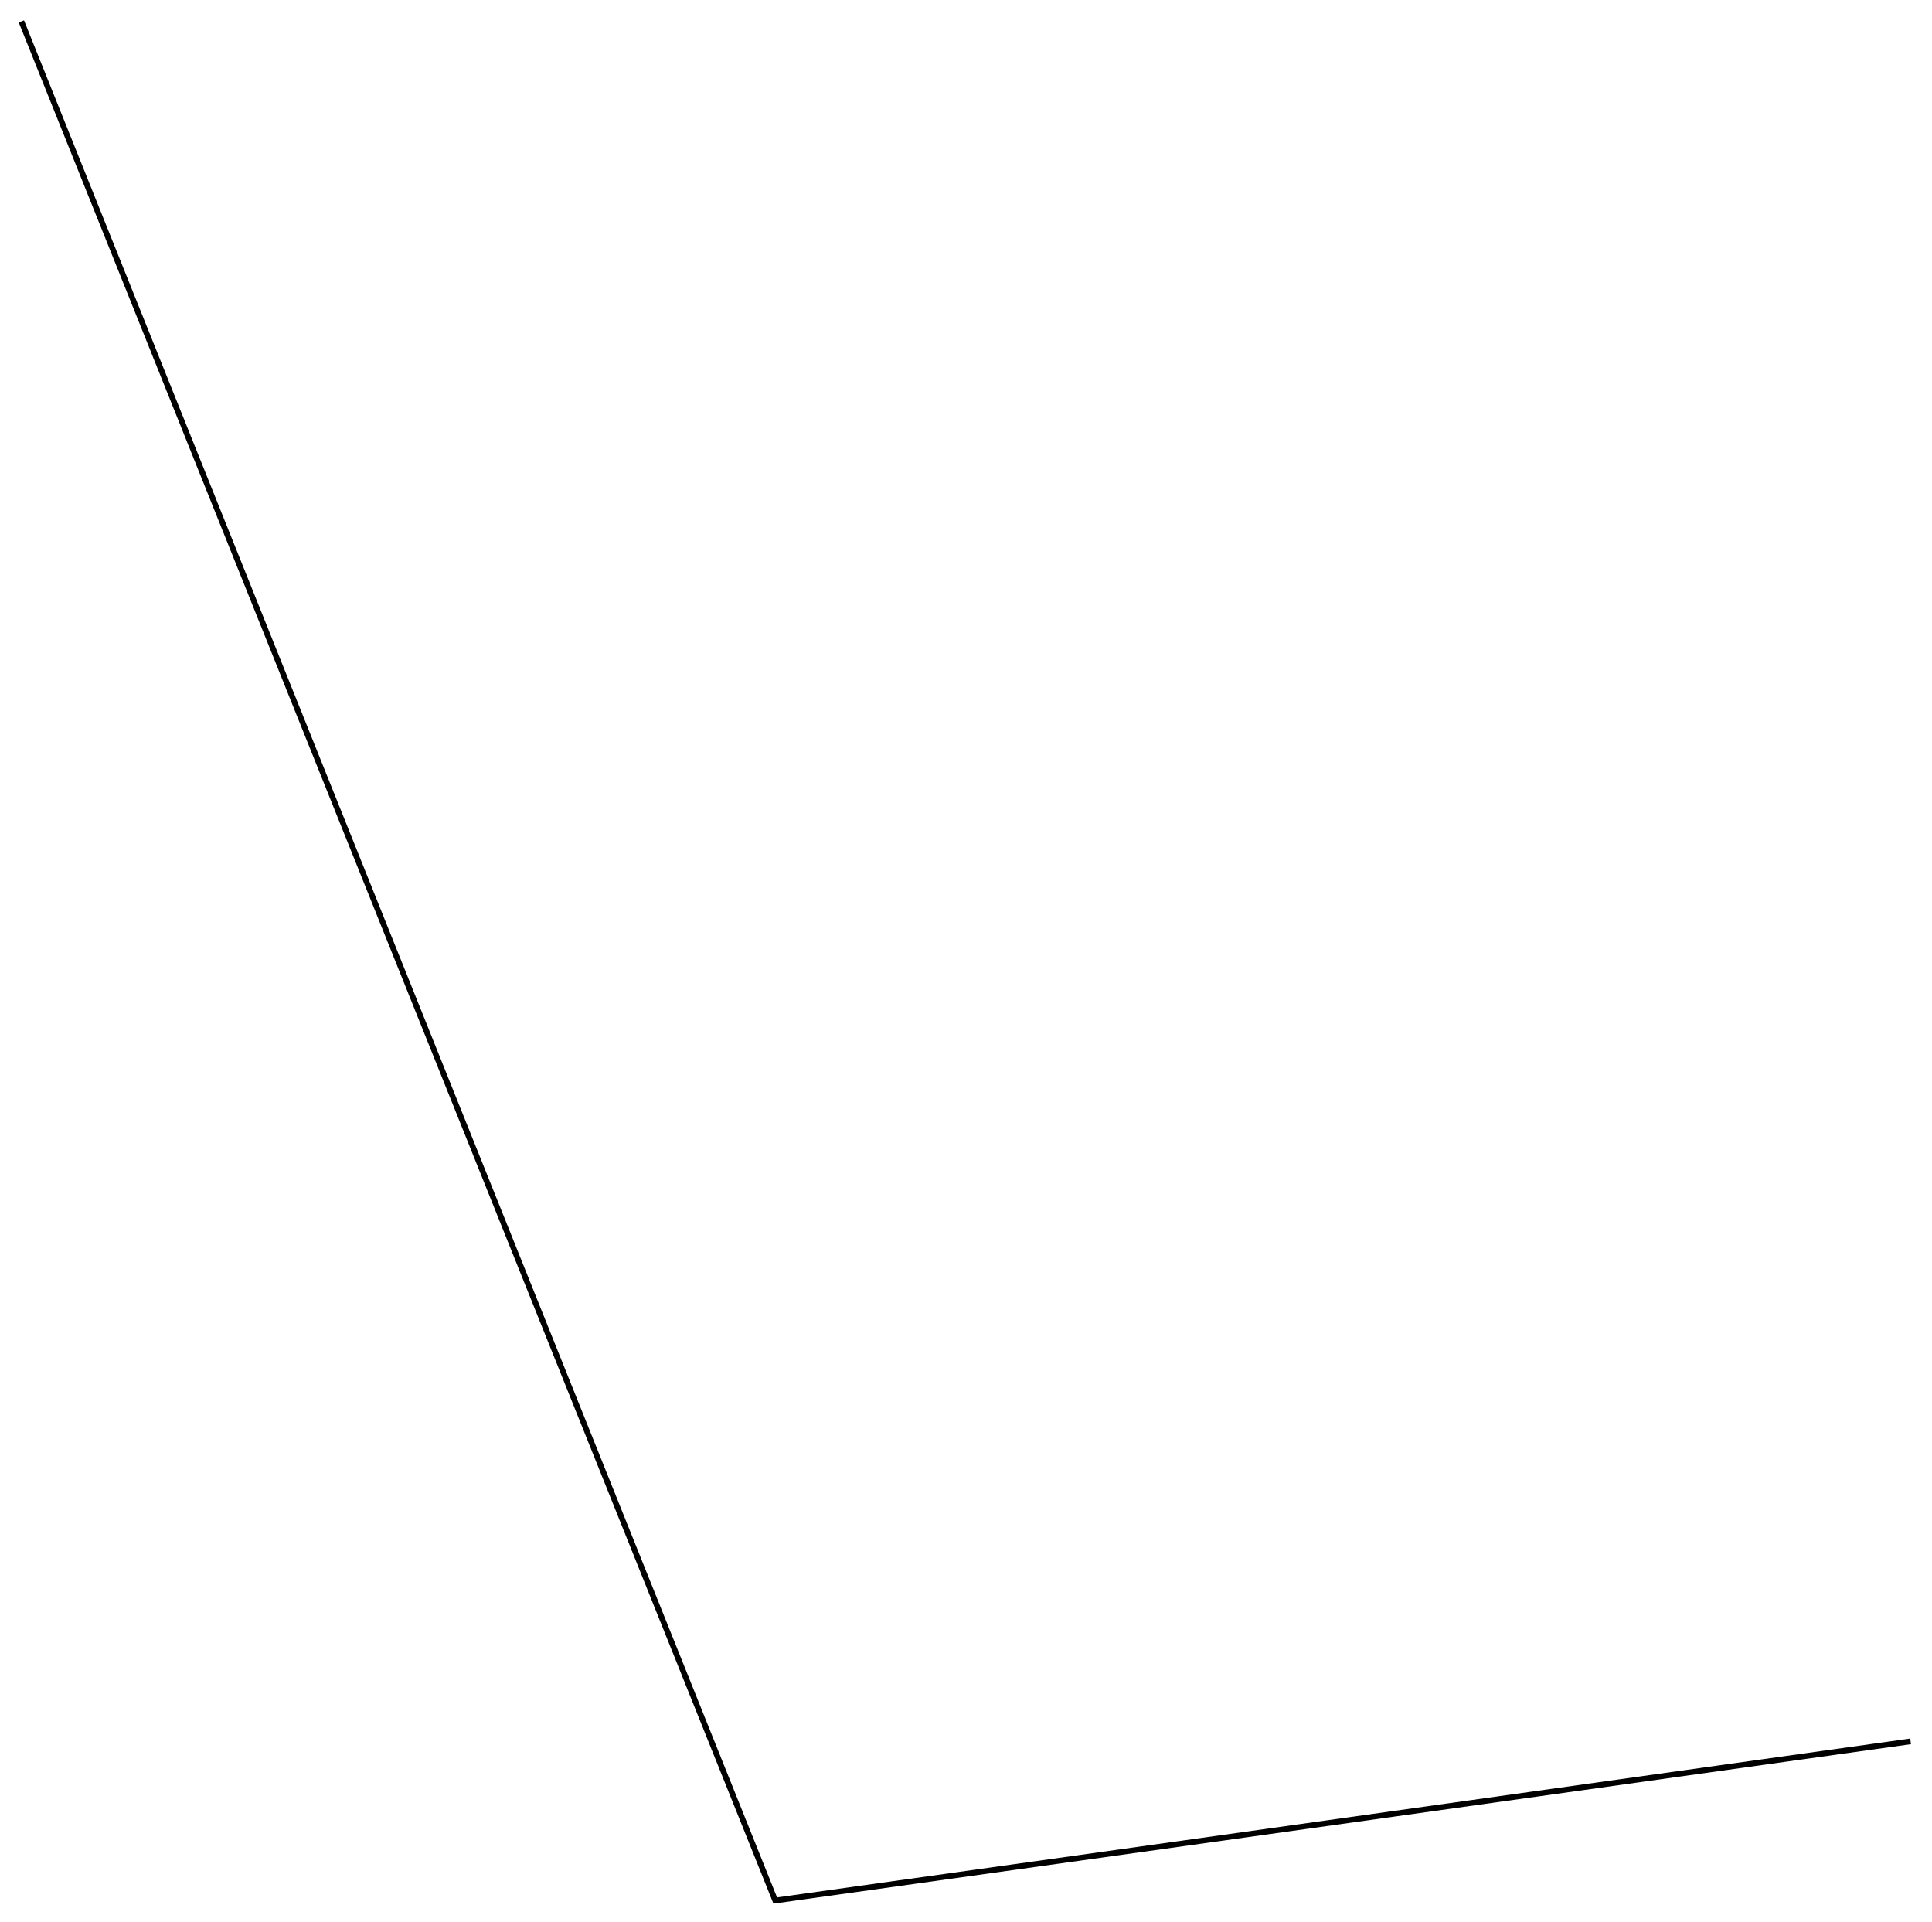
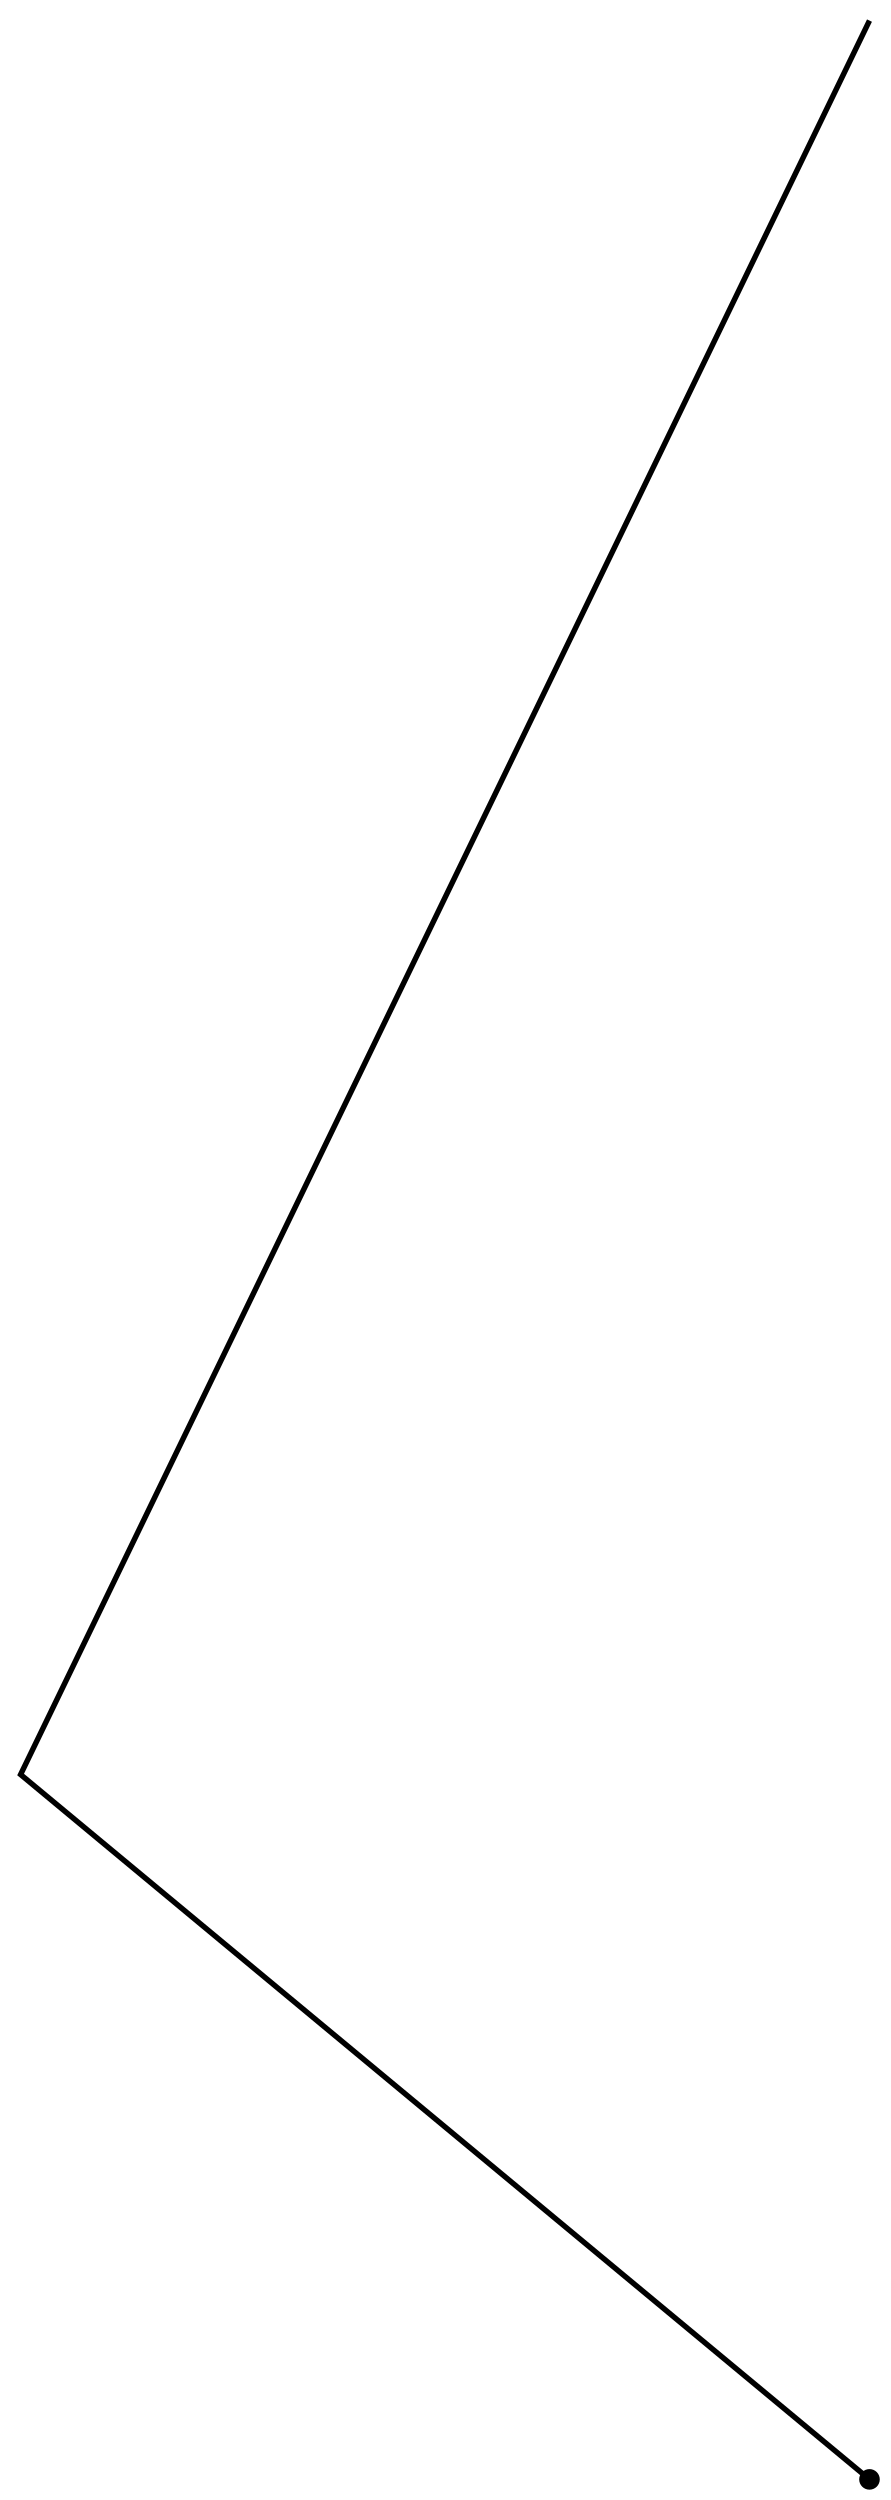
- <svg xmlns="http://www.w3.org/2000/svg" version="1.1" id="B-topline" width="90.279mm" height="89.807mm" viewBox="2.54 1744.965 90.279 89.807">
+ <svg xmlns="http://www.w3.org/2000/svg" version="1.1" id="B-topline" width="43.215mm" height="121.383mm" viewBox="8.214 1726.674 43.215 121.383">
  <style type="text/css" id="style-B-topline">
  .outline {
    stroke: #000000;
    stroke-width: 0.5;
    fill:none;
  }
  </style>
  <g id="B-topline-def">
-     <path style="display:inline;fill:none;stroke:#000000;stroke-width:0.265px;stroke-linecap:butt;stroke-linejoin:miter;stroke-opacity:1" d="M 3.54,1745.965 L 38.766,1833.772 L 91.819,1826.334" id="B-topline-outline" />
+     <path style="display:inline;fill:none;stroke:#000000;stroke-width:0.265px;stroke-linecap:butt;stroke-linejoin:miter;stroke-opacity:1" d="M 50.43,1727.674 L 9.214,1812.833 L 50.43,1847.056" id="B-topline-outline" />
+     <circle id="B-topline-origin" cx="50.43" cy="1847.056" r="0.5" style="fill:#000000;stroke:none" />
  </g>
</svg>
